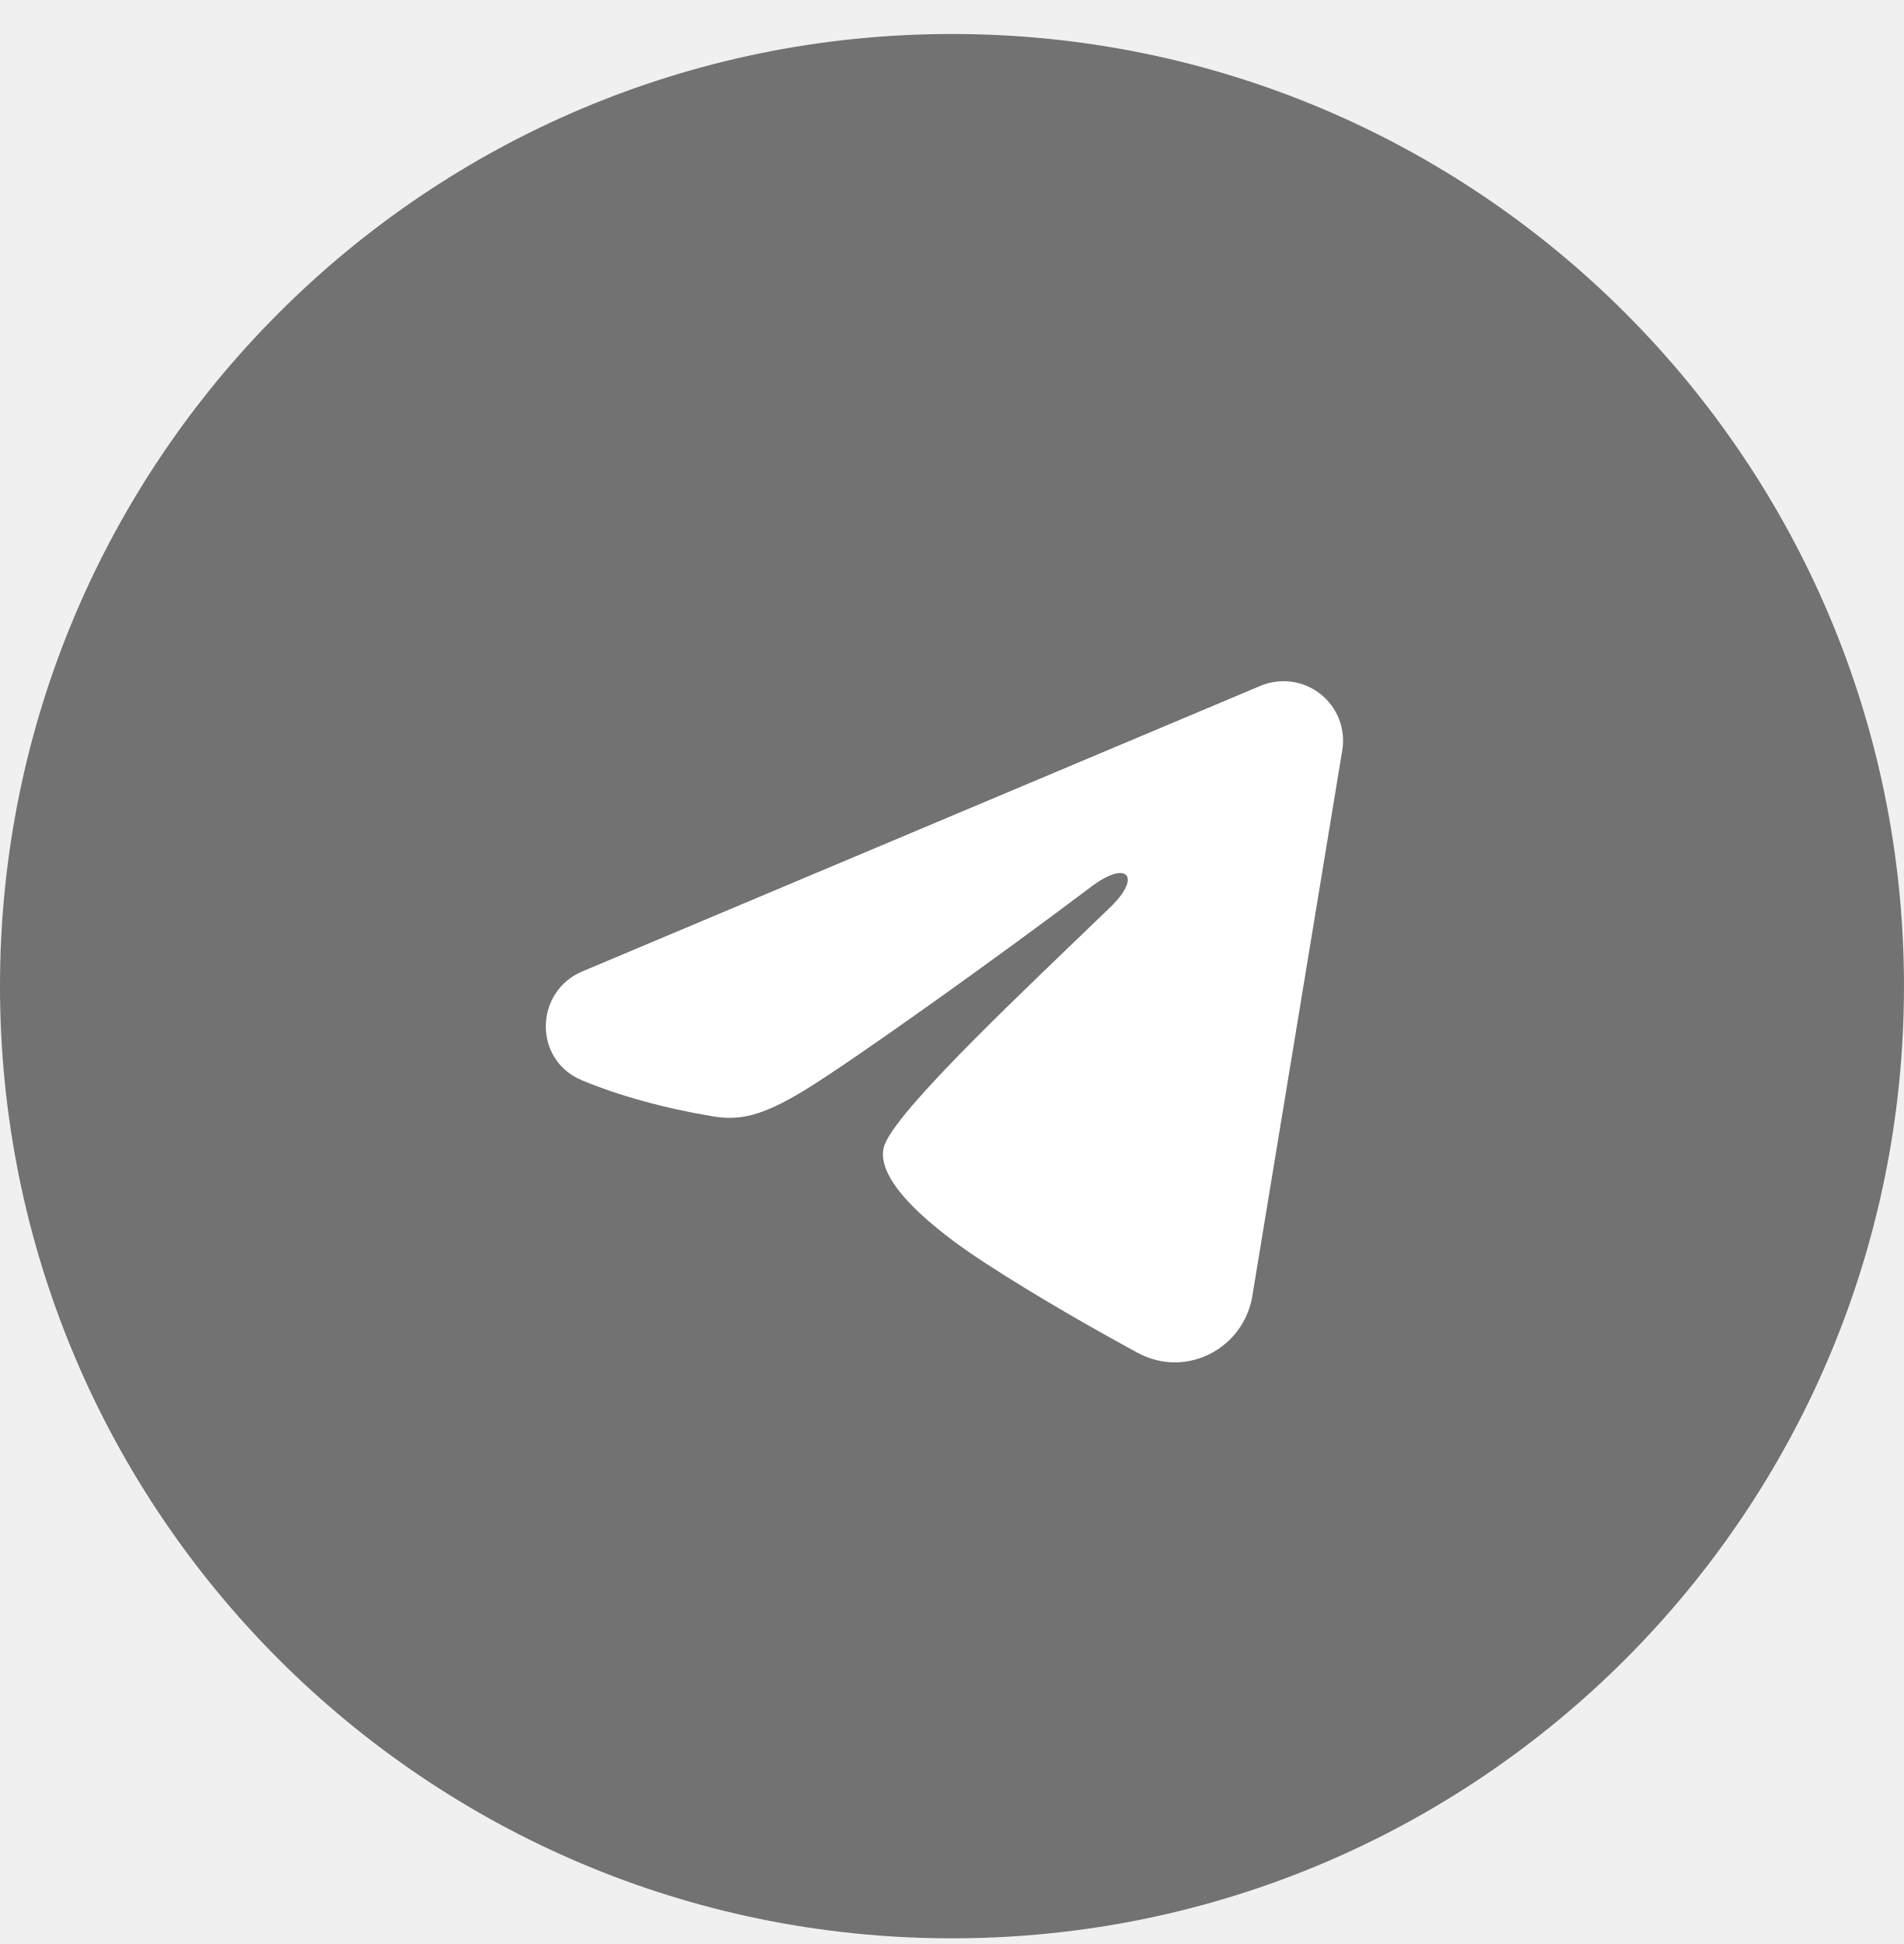
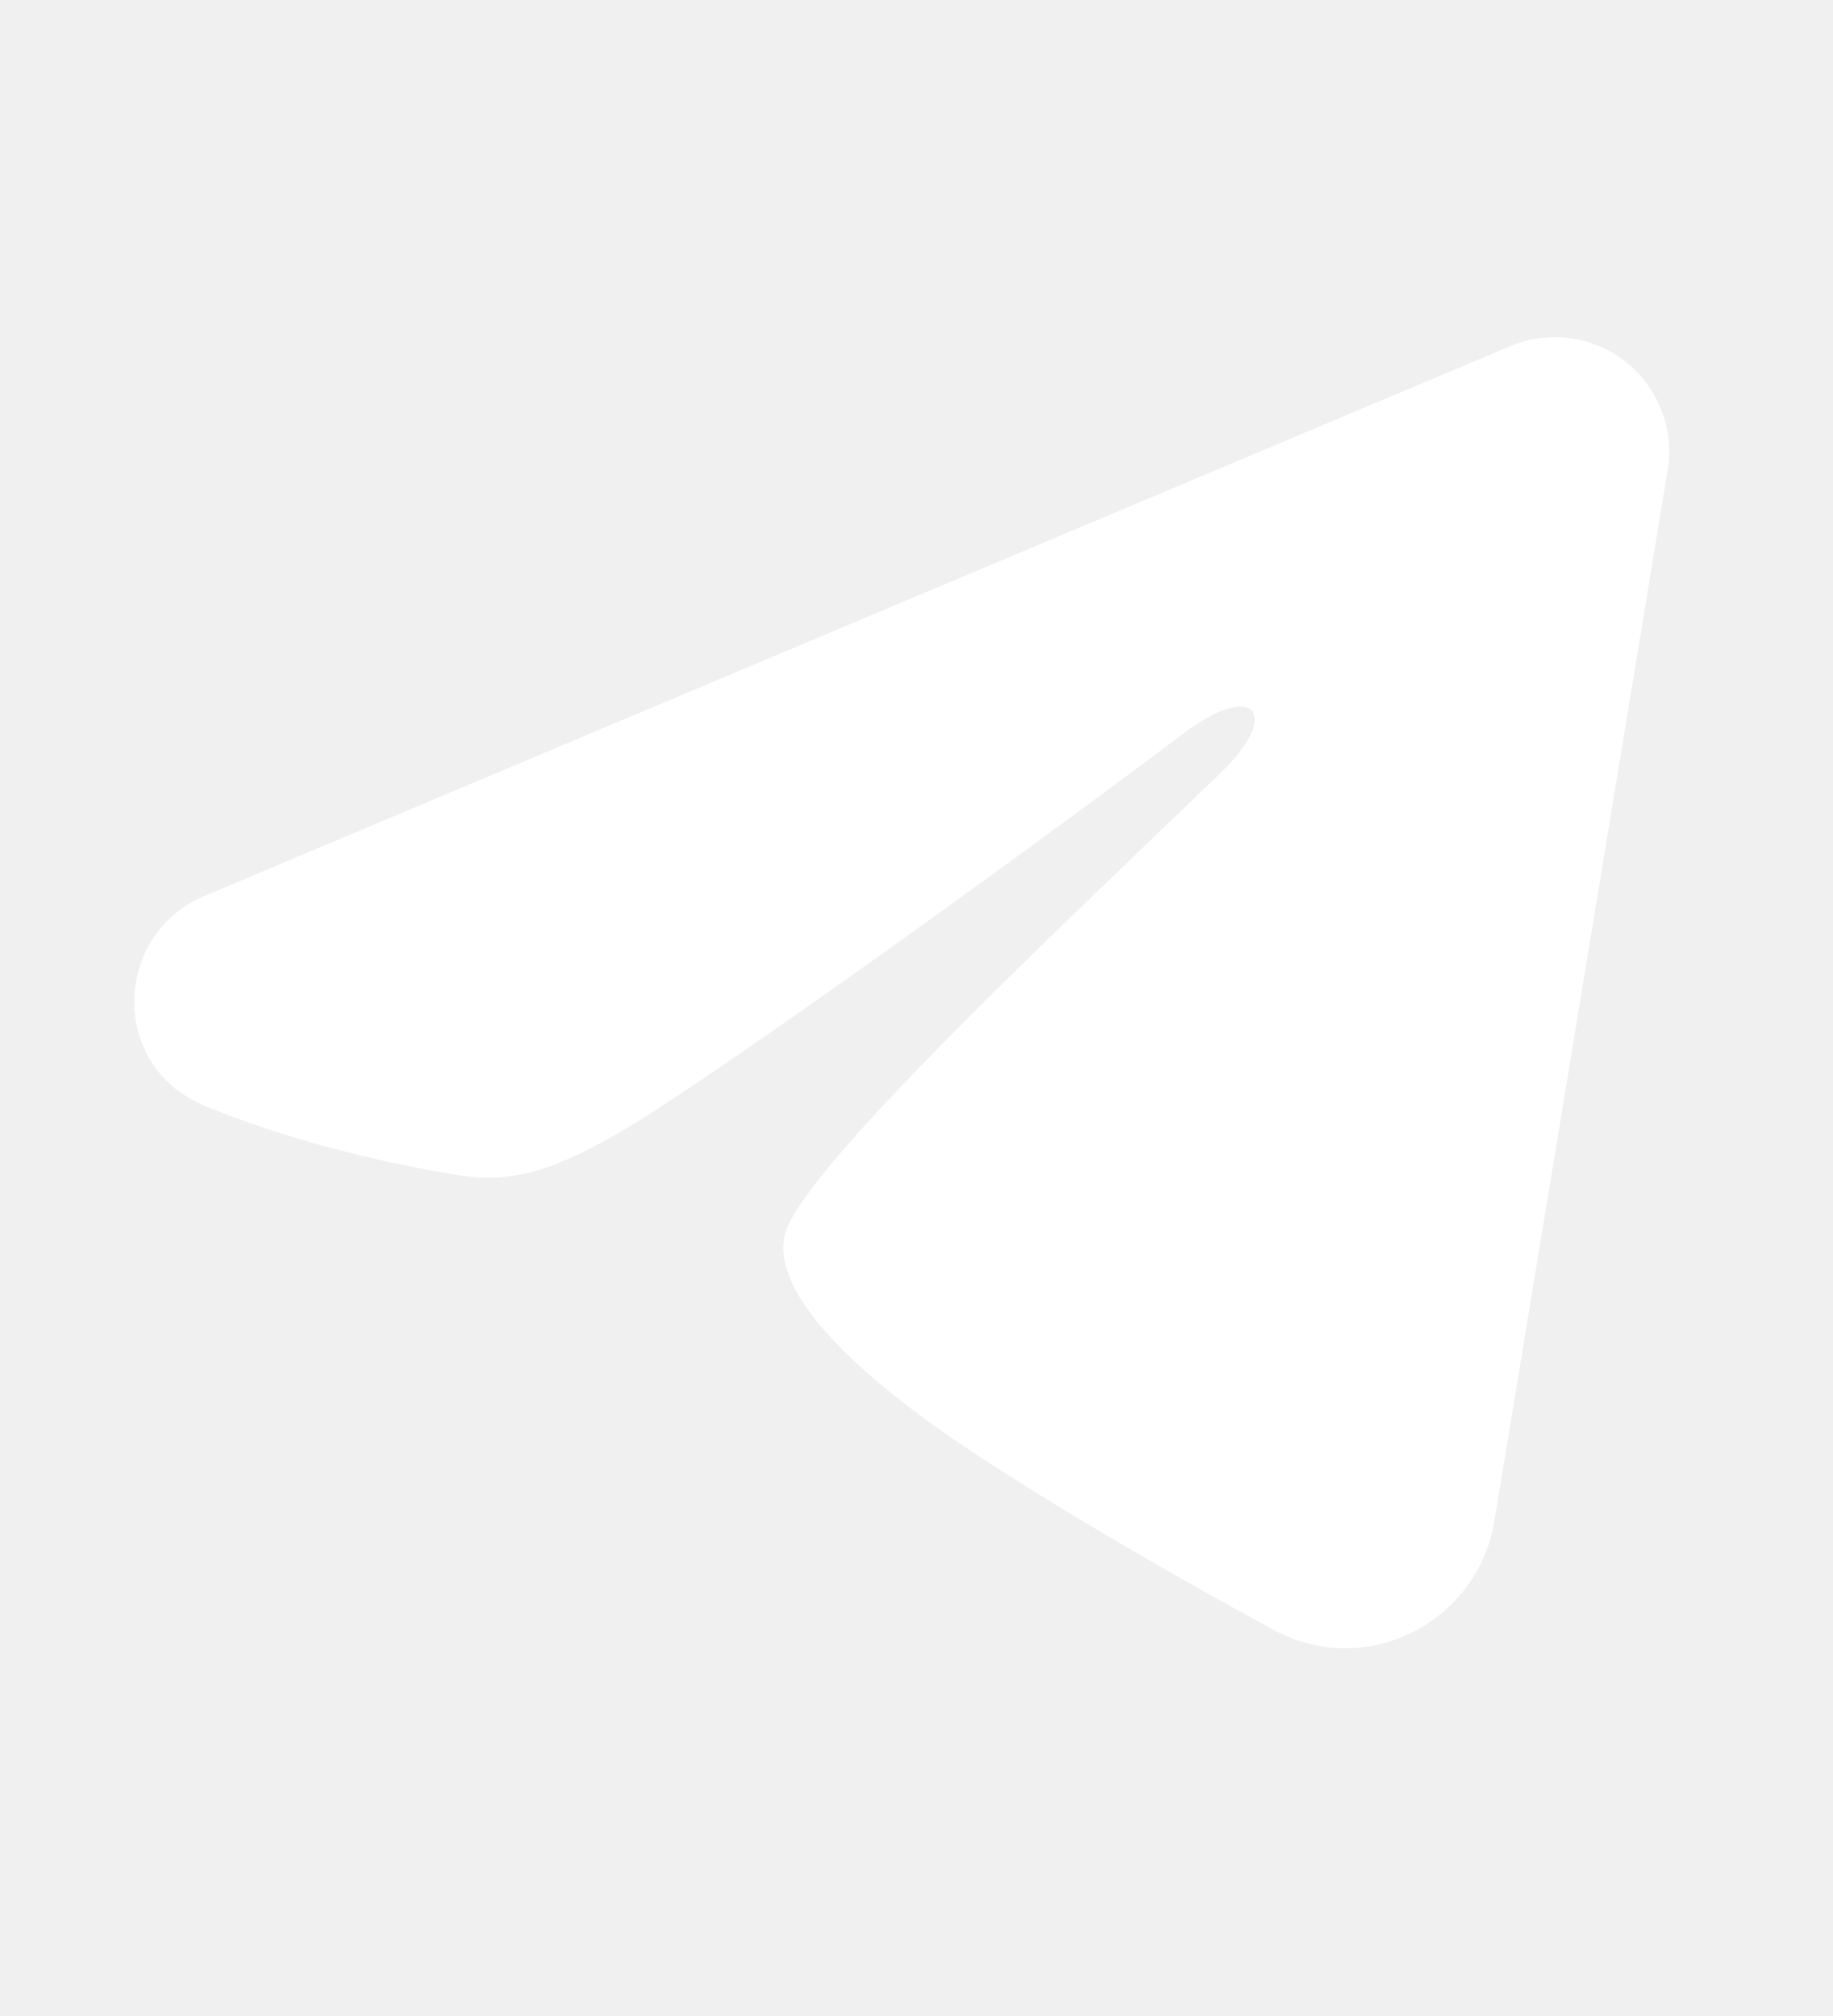
- <svg xmlns="http://www.w3.org/2000/svg" width="48" height="49" viewBox="0 0 48 49" fill="none">
-   <rect y="0.857" width="48" height="48" rx="24" fill="#1E1E1E" fill-opacity="0.6" />
-   <path fill-rule="evenodd" clip-rule="evenodd" d="M31.777 17.287C32.024 17.183 32.295 17.148 32.56 17.183C32.826 17.22 33.077 17.326 33.288 17.492C33.498 17.658 33.661 17.878 33.758 18.128C33.855 18.377 33.883 18.649 33.839 18.913L31.571 32.67C31.351 33.997 29.895 34.758 28.678 34.097C27.66 33.544 26.148 32.692 24.788 31.803C24.108 31.358 22.025 29.933 22.281 28.919C22.501 28.052 26.001 24.794 28.001 22.857C28.786 22.096 28.428 21.657 27.501 22.357C25.199 24.095 21.503 26.738 20.281 27.482C19.203 28.138 18.641 28.25 17.969 28.138C16.743 27.934 15.606 27.618 14.678 27.233C13.424 26.713 13.485 24.989 14.677 24.487L31.777 17.287Z" fill="white" />
+ <svg xmlns="http://www.w3.org/2000/svg" width="10" height="11" viewBox="0 0 10 11" fill="none">
+   <path fill-rule="evenodd" clip-rule="evenodd" d="M8.24 1.889C8.343 1.845 8.456 1.831 8.566 1.845C8.677 1.861 8.782 1.905 8.87 1.974C8.957 2.043 9.025 2.135 9.065 2.239C9.106 2.343 9.117 2.456 9.099 2.566L8.154 8.298C8.063 8.851 7.456 9.168 6.949 8.893C6.525 8.663 5.895 8.308 5.328 7.937C5.045 7.752 4.177 7.158 4.283 6.735C4.375 6.374 5.833 5.017 6.667 4.21C6.994 3.893 6.845 3.71 6.458 4.001C5.499 4.725 3.959 5.827 3.45 6.137C3.001 6.41 2.767 6.457 2.487 6.41C1.976 6.325 1.502 6.193 1.115 6.033C0.593 5.816 0.618 5.098 1.115 4.889L8.24 1.889Z" fill="white" />
</svg>
